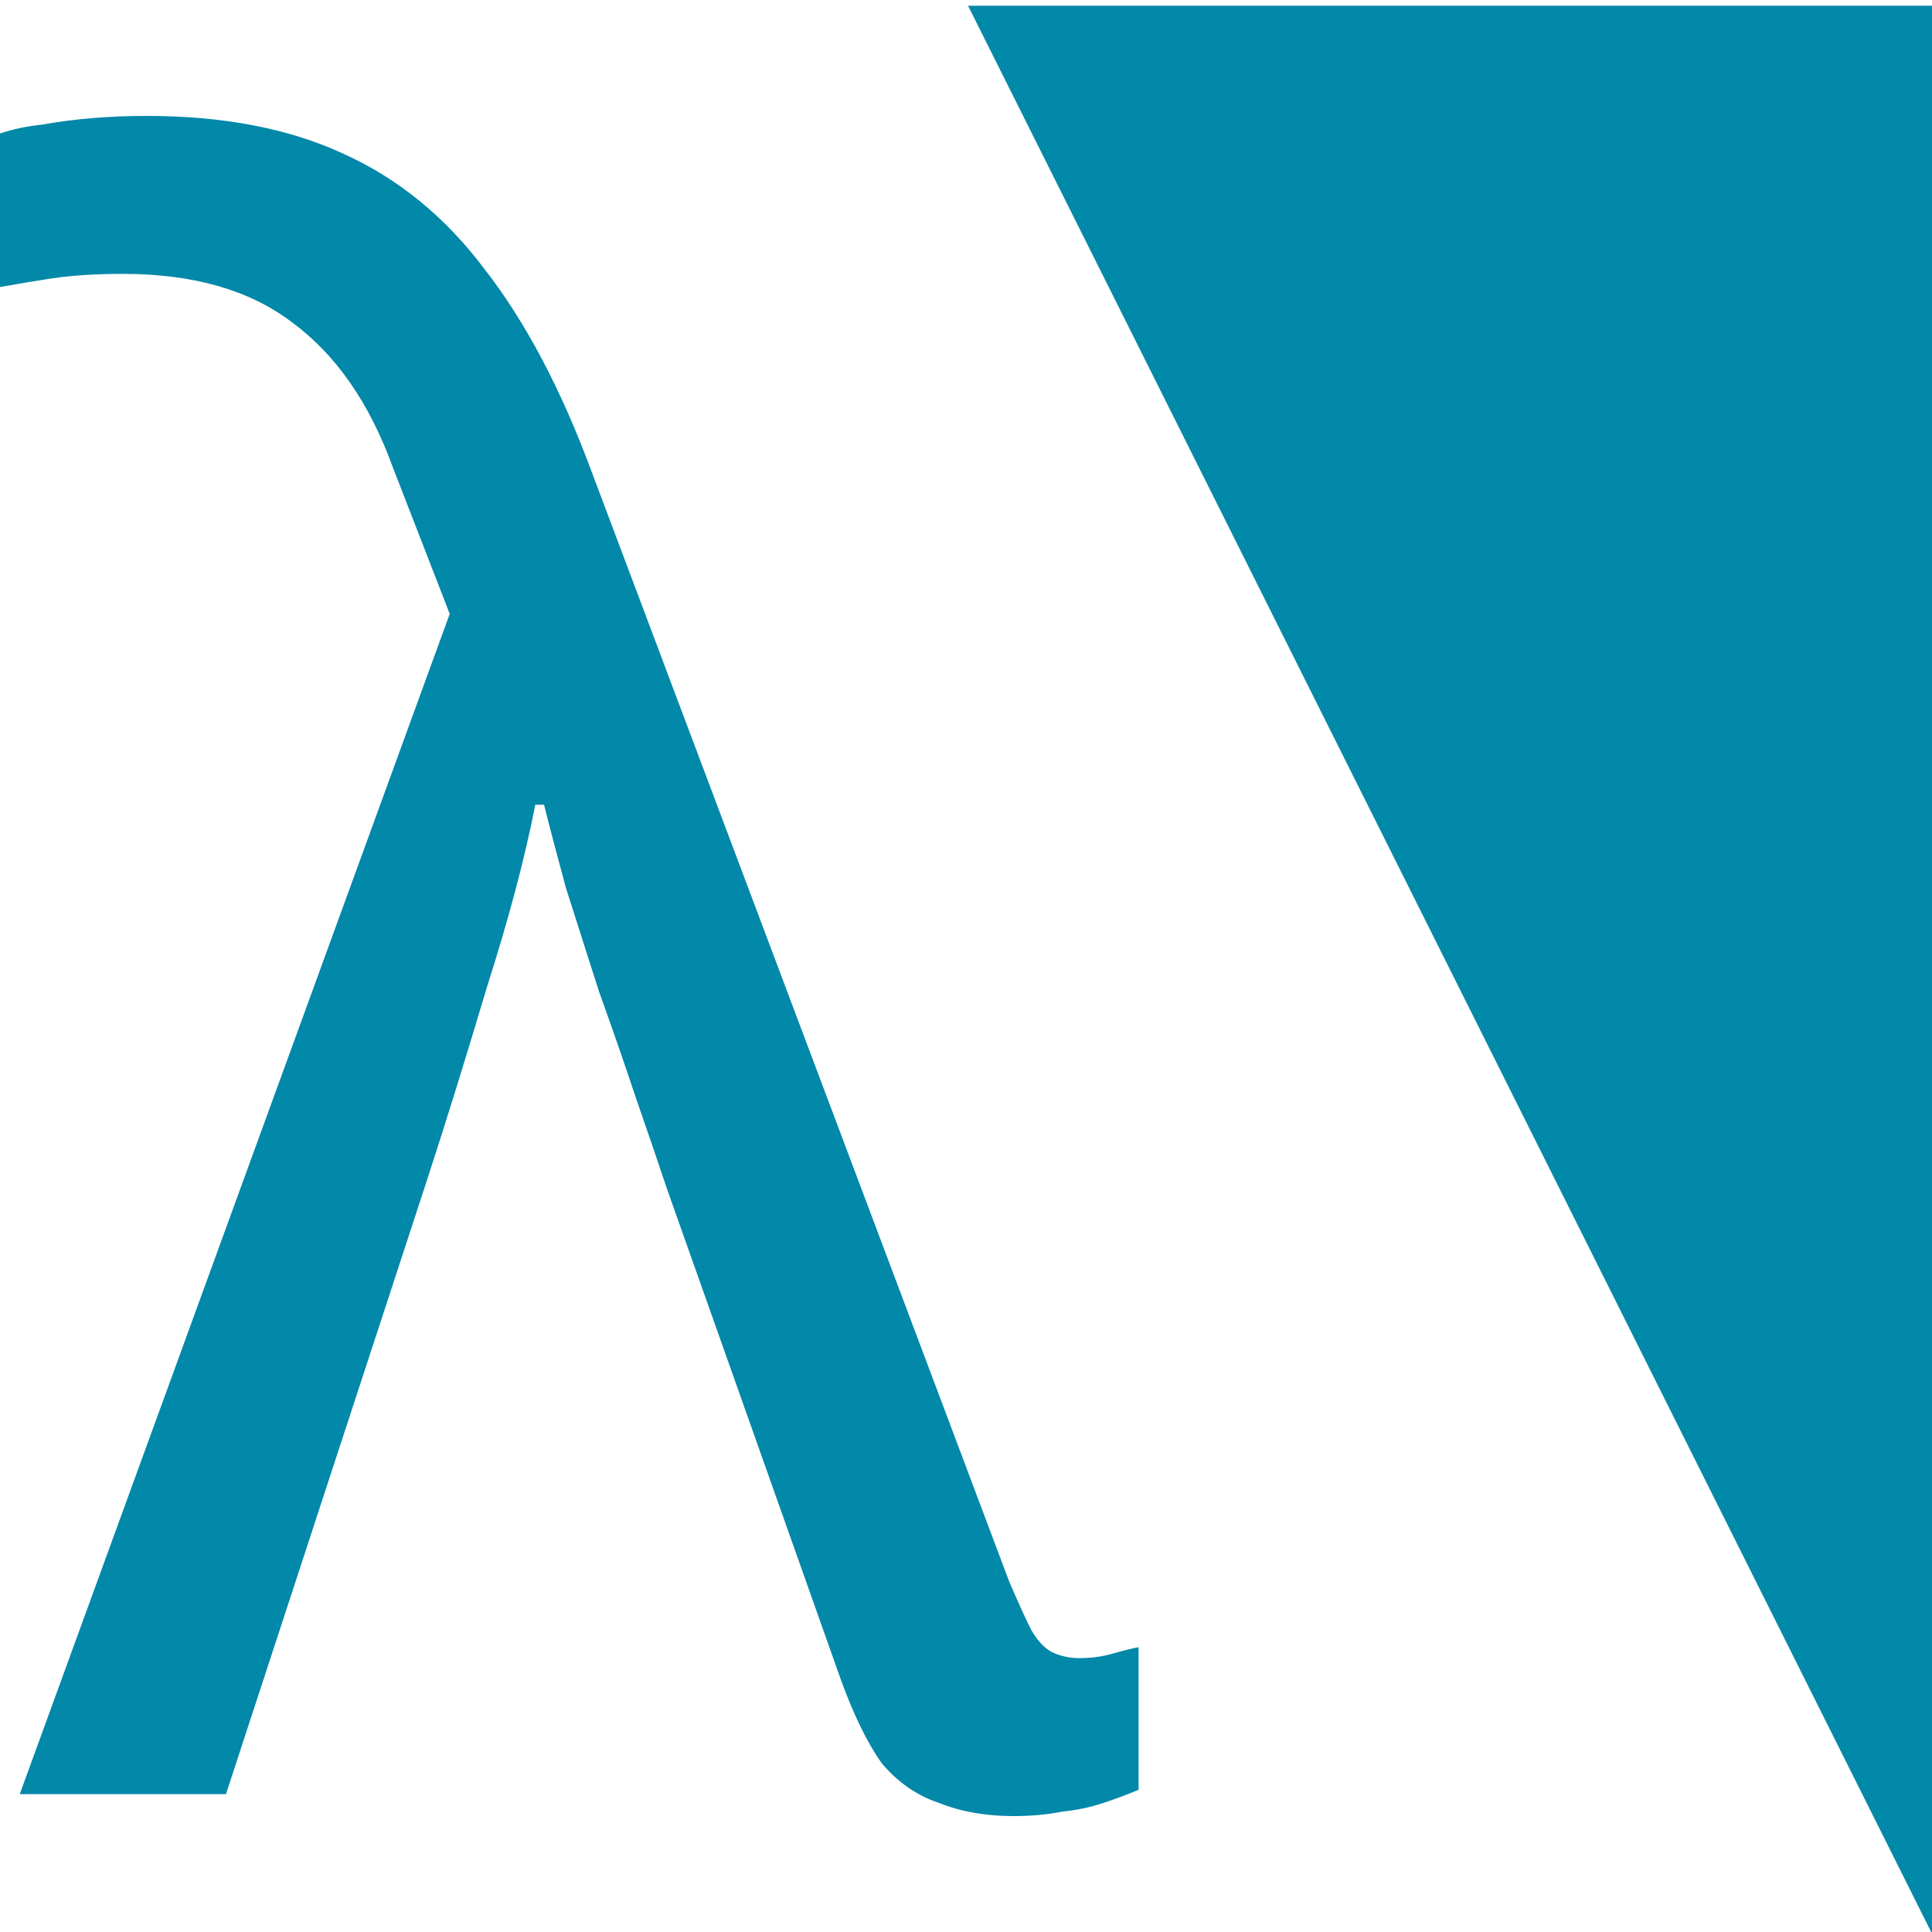
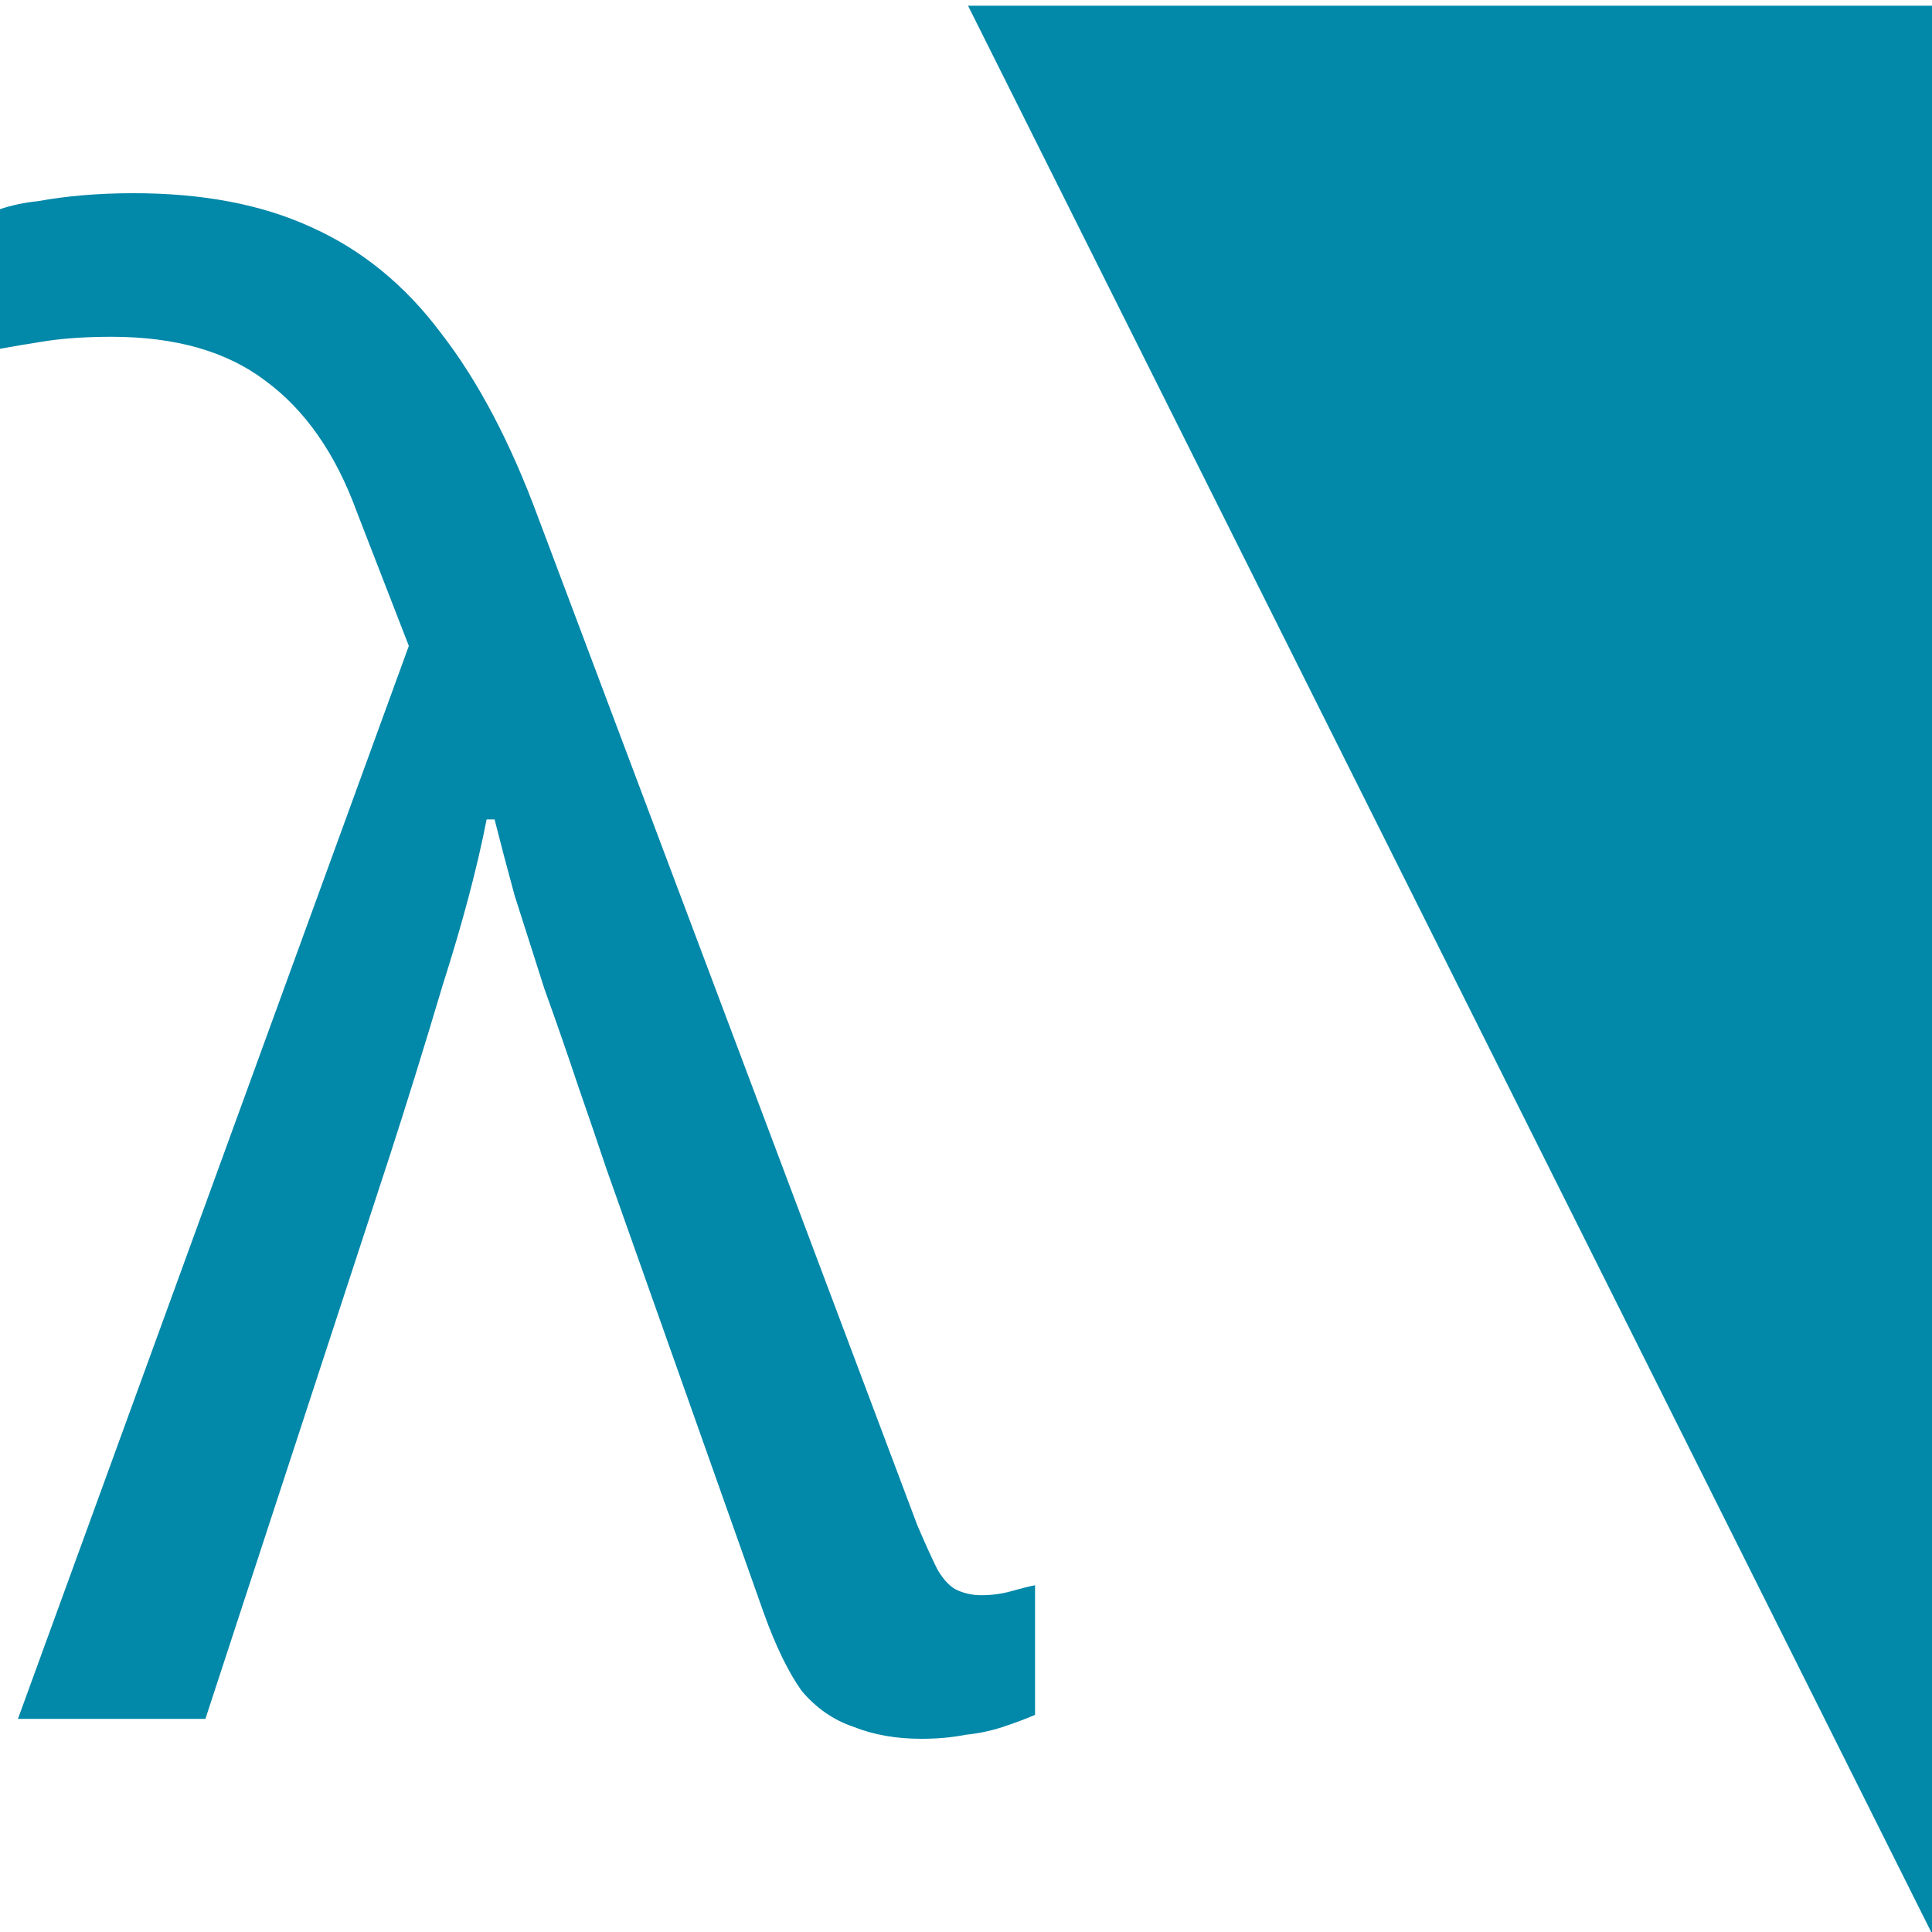
<svg xmlns="http://www.w3.org/2000/svg" width="500" height="500" viewBox="0 0 500 500" version="1.1" id="svg1">
  <defs id="defs1" />
  <g id="layer1">
    <rect style="fill:#ffffff;fill-opacity:1;stroke-width:1.89;paint-order:stroke markers fill" id="rect1" width="500" height="500" x="0" y="0" />
-     <path d="m 262.297,470 q -10.787,0 -19.303,-3.406 -8.516,-2.839 -14.761,-10.219 -5.677,-7.948 -10.787,-22.142 L 172.594,307.626 q -3.406,-10.219 -7.948,-23.277 -4.542,-13.626 -9.652,-27.819 -4.542,-14.194 -8.516,-26.684 -3.406,-12.49 -5.677,-21.574 h -2.271 q -3.974,20.439 -12.49,47.123 -7.948,26.684 -15.329,49.394 L 58.477,464.322 H 5.11 L 116.387,158.877 101.626,120.838 Q 92.542,95.858 75.51,83.367 59.045,70.877 31.794,70.877 q -10.219,0 -18.168,1.135 Q 6.245,73.148 0,74.284 V 34.542 q 5.11,-1.703 10.787,-2.271 6.245,-1.135 13.058,-1.703 6.813,-0.568 14.194,-0.568 29.523,0 50.529,9.652 21.574,9.652 36.903,30.09 15.897,20.439 27.819,52.8 l 107.871,286.71 q 3.406,7.948 5.677,12.49 2.271,3.974 5.11,5.677 3.406,1.703 7.381,1.703 4.542,0 8.516,-1.135 3.974,-1.135 6.813,-1.703 v 36.903 q -3.974,1.703 -9.084,3.406 -5.11,1.703 -10.787,2.271 -5.677,1.135 -12.49,1.135 z" id="text1" style="font-size:567.742px;line-height:0.1;font-family:'Noto Sans';-inkscape-font-specification:'Noto Sans';fill:#0288a9;stroke-width:100.584;paint-order:stroke markers fill" aria-label="λ" />
+     <path d="m 238.452,450 q -9.806,0 -17.548,-3.097 -7.742,-2.581 -13.419,-9.29 -5.161,-7.226 -9.806,-20.129 L 156.903,302.387 q -3.097,-9.29 -7.226,-21.161 -4.129,-12.387 -8.774,-25.29 -4.129,-12.903 -7.742,-24.258 Q 130.065,220.323 128,212.065 h -2.065 q -3.613,18.581 -11.355,42.839 -7.226,24.258 -13.935,44.903 L 53.161,444.839 H 4.645 L 105.806,167.161 92.387,132.581 Q 84.129,109.871 68.645,98.516 53.677,87.161 28.903,87.161 q -9.29,0 -16.516,1.032 Q 5.677,89.226 0,90.258 V 54.129 Q 4.645,52.581 9.806,52.065 15.484,51.032 21.677,50.516 27.871,50 34.581,50 q 26.839,0 45.935,8.774 19.613,8.774 33.548,27.355 14.452,18.581 25.29,48 l 98.065,260.645 q 3.097,7.226 5.161,11.355 2.065,3.613 4.645,5.161 3.097,1.548 6.71,1.548 4.129,0 7.742,-1.032 3.613,-1.032 6.194,-1.548 v 33.548 q -3.613,1.548 -8.258,3.097 -4.645,1.548 -9.806,2.065 Q 244.645,450 238.452,450 Z" id="text1" style="font-size:567.742px;line-height:0.1;font-family:'Noto Sans';-inkscape-font-specification:'Noto Sans';fill:#0288a9;stroke-width:91.44;paint-order:stroke markers fill" aria-label="λ" />
    <path id="rect3" style="stroke-width:2.137;paint-order:stroke markers fill;fill:#0288a9;fill-opacity:1" d="m 250.525,1.474 h 250 V 501.474 Z" />
  </g>
</svg>
